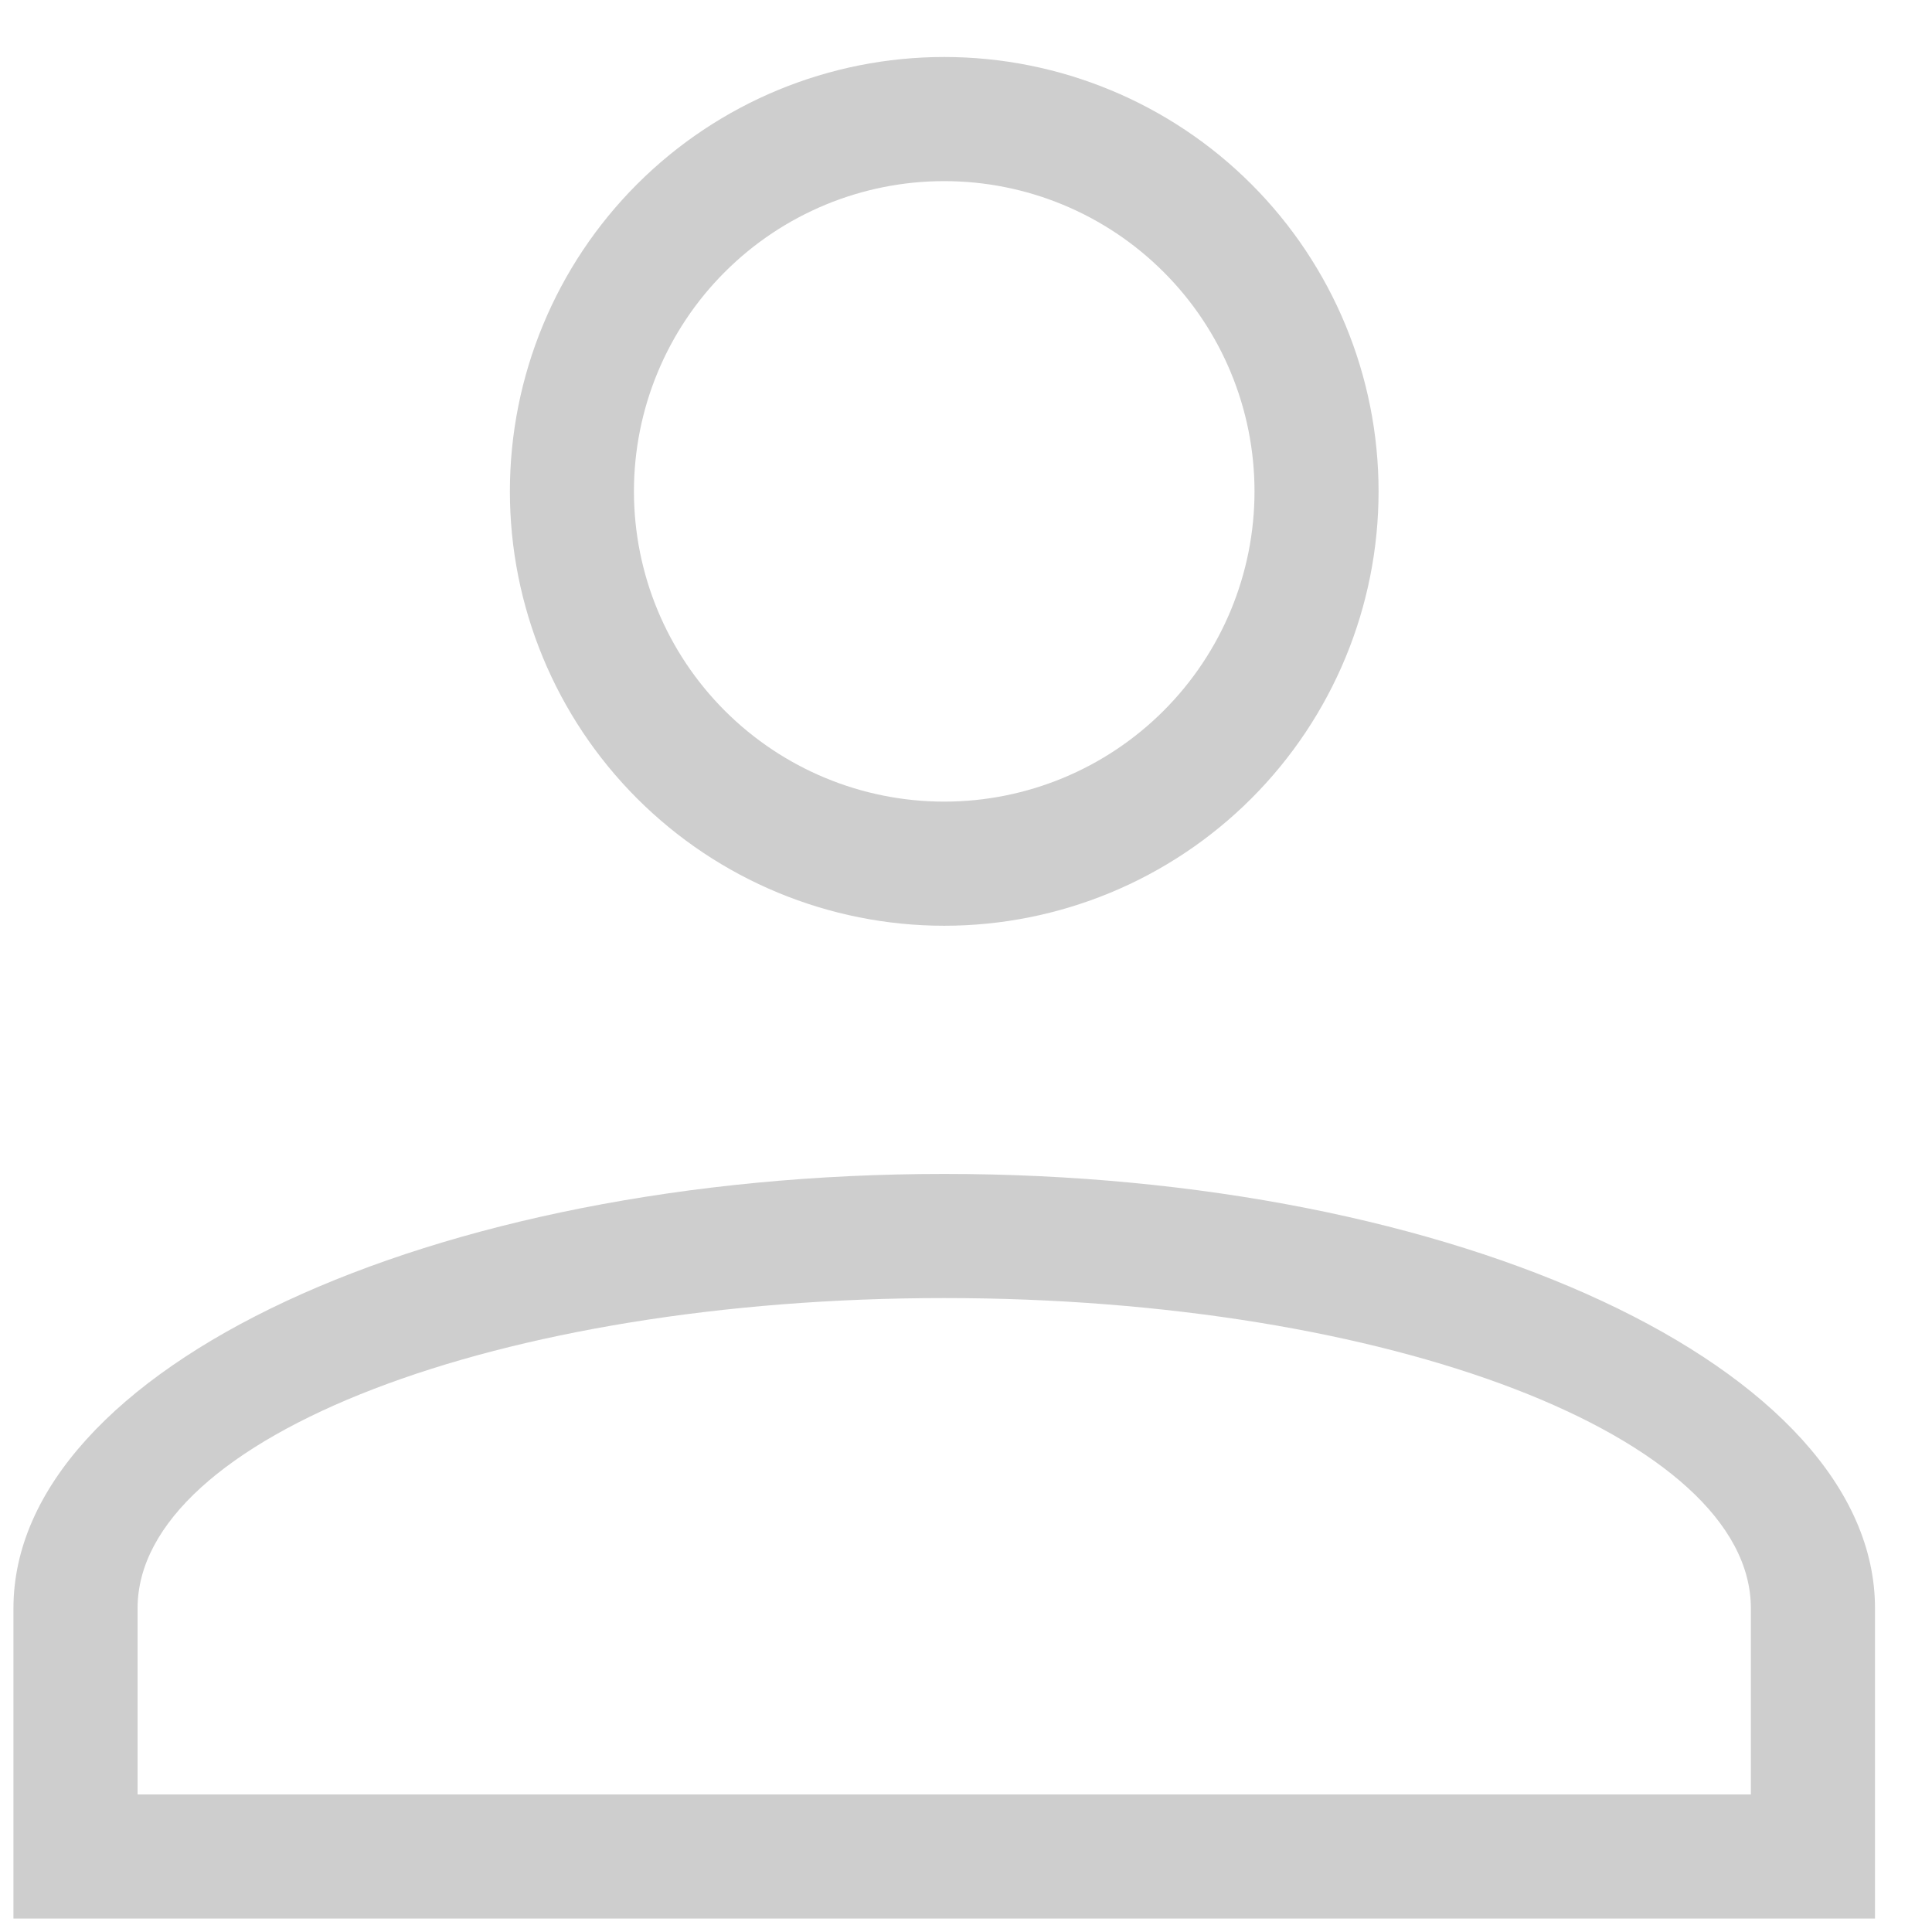
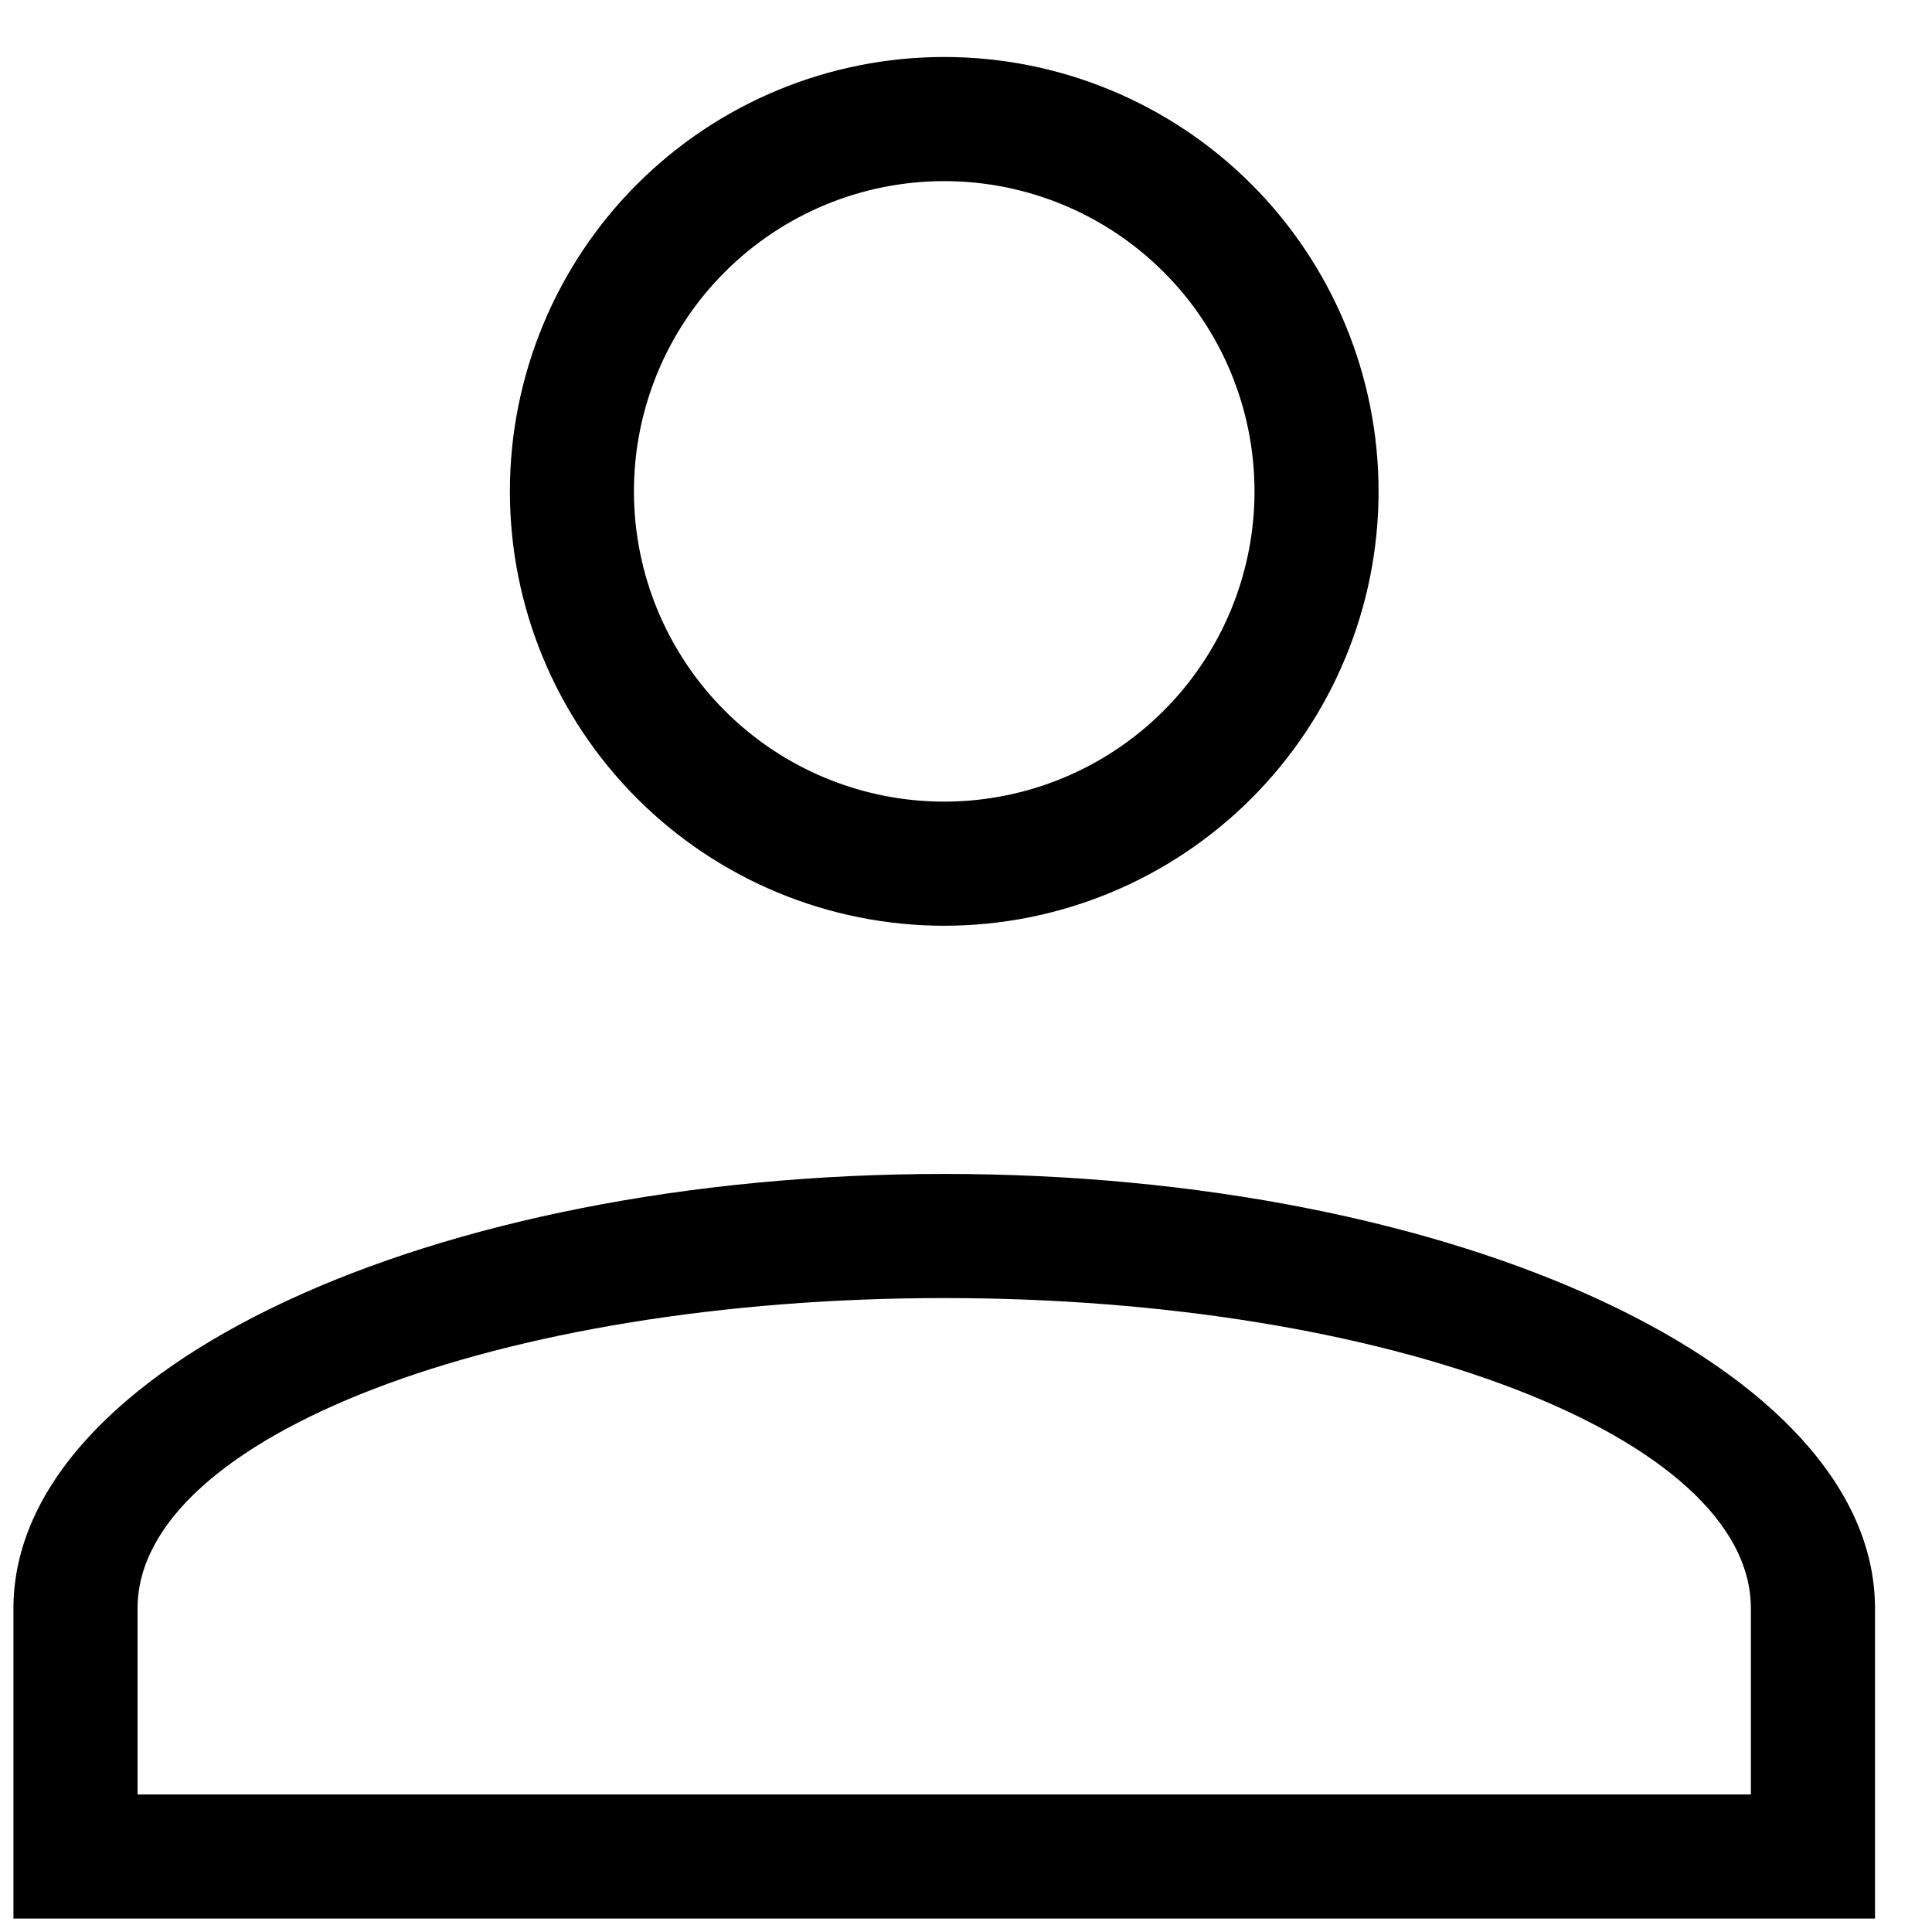
- <svg xmlns="http://www.w3.org/2000/svg" width="24" height="24" viewBox="0 0 24 24" fill="none">
-   <path d="M11.729 14.583C18.115 14.583 23.292 16.999 23.292 19.979V23.833H0.167V19.979C0.167 16.999 5.344 14.583 11.729 14.583ZM21.75 19.979C21.75 17.851 17.264 16.125 11.729 16.125C6.195 16.125 1.709 17.851 1.709 19.979V22.291H21.75V19.979ZM11.729 0.708C13.161 0.708 14.533 1.276 15.545 2.288C16.557 3.3 17.125 4.673 17.125 6.104C17.125 7.535 16.557 8.907 15.545 9.919C14.533 10.931 13.161 11.5 11.729 11.5C10.298 11.5 8.926 10.931 7.914 9.919C6.902 8.907 6.334 7.535 6.334 6.104C6.334 4.673 6.902 3.3 7.914 2.288C8.926 1.276 10.298 0.708 11.729 0.708ZM11.729 2.25C10.707 2.25 9.727 2.656 9.004 3.379C8.281 4.101 7.875 5.082 7.875 6.104C7.875 7.126 8.281 8.106 9.004 8.829C9.727 9.552 10.707 9.958 11.729 9.958C12.752 9.958 13.732 9.552 14.455 8.829C15.178 8.106 15.584 7.126 15.584 6.104C15.584 5.082 15.178 4.101 14.455 3.379C13.732 2.656 12.752 2.25 11.729 2.25Z" fill="#CECECE" />
+ <svg xmlns="http://www.w3.org/2000/svg" width="24" height="24" viewBox="0 0 24 24">
+   <path d="M11.729 14.583C18.115 14.583 23.292 16.999 23.292 19.979V23.833H0.167V19.979C0.167 16.999 5.344 14.583 11.729 14.583ZM21.75 19.979C21.75 17.851 17.264 16.125 11.729 16.125C6.195 16.125 1.709 17.851 1.709 19.979V22.291H21.75V19.979ZM11.729 0.708C13.161 0.708 14.533 1.276 15.545 2.288C16.557 3.3 17.125 4.673 17.125 6.104C17.125 7.535 16.557 8.907 15.545 9.919C14.533 10.931 13.161 11.5 11.729 11.5C10.298 11.5 8.926 10.931 7.914 9.919C6.902 8.907 6.334 7.535 6.334 6.104C6.334 4.673 6.902 3.3 7.914 2.288C8.926 1.276 10.298 0.708 11.729 0.708ZM11.729 2.25C10.707 2.25 9.727 2.656 9.004 3.379C8.281 4.101 7.875 5.082 7.875 6.104C7.875 7.126 8.281 8.106 9.004 8.829C9.727 9.552 10.707 9.958 11.729 9.958C12.752 9.958 13.732 9.552 14.455 8.829C15.178 8.106 15.584 7.126 15.584 6.104C15.584 5.082 15.178 4.101 14.455 3.379C13.732 2.656 12.752 2.25 11.729 2.25Z" />
</svg>
